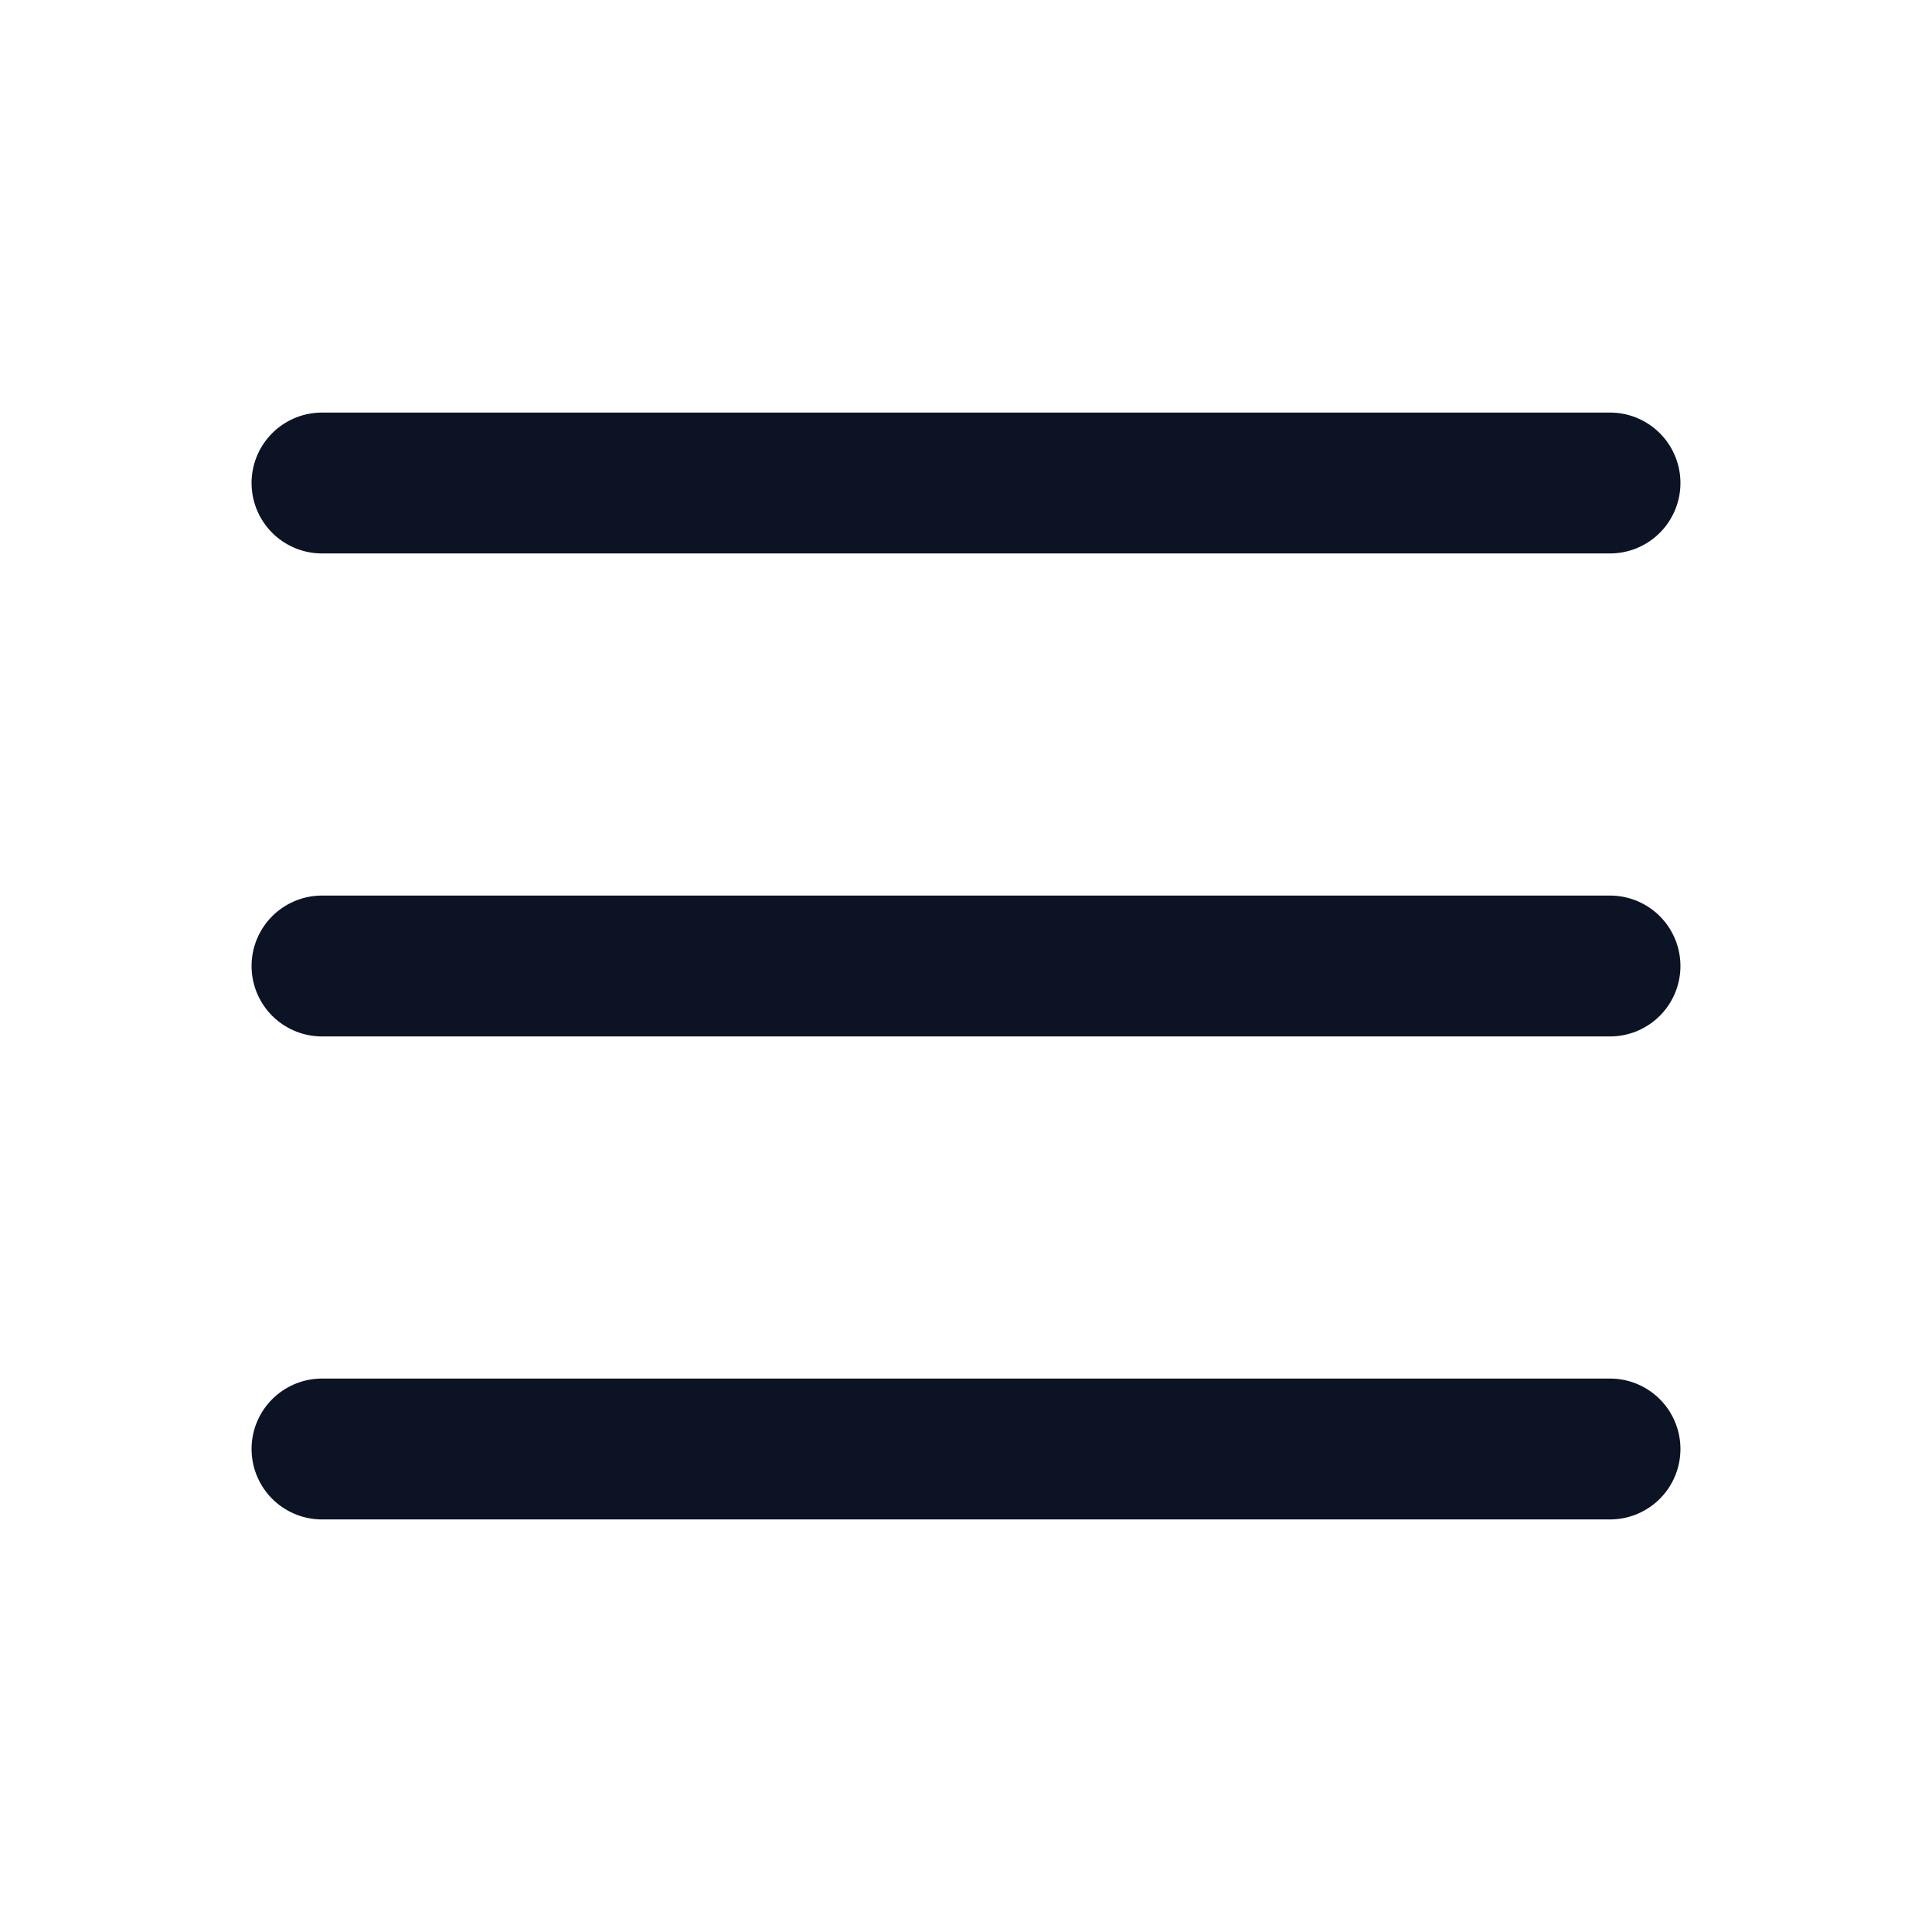
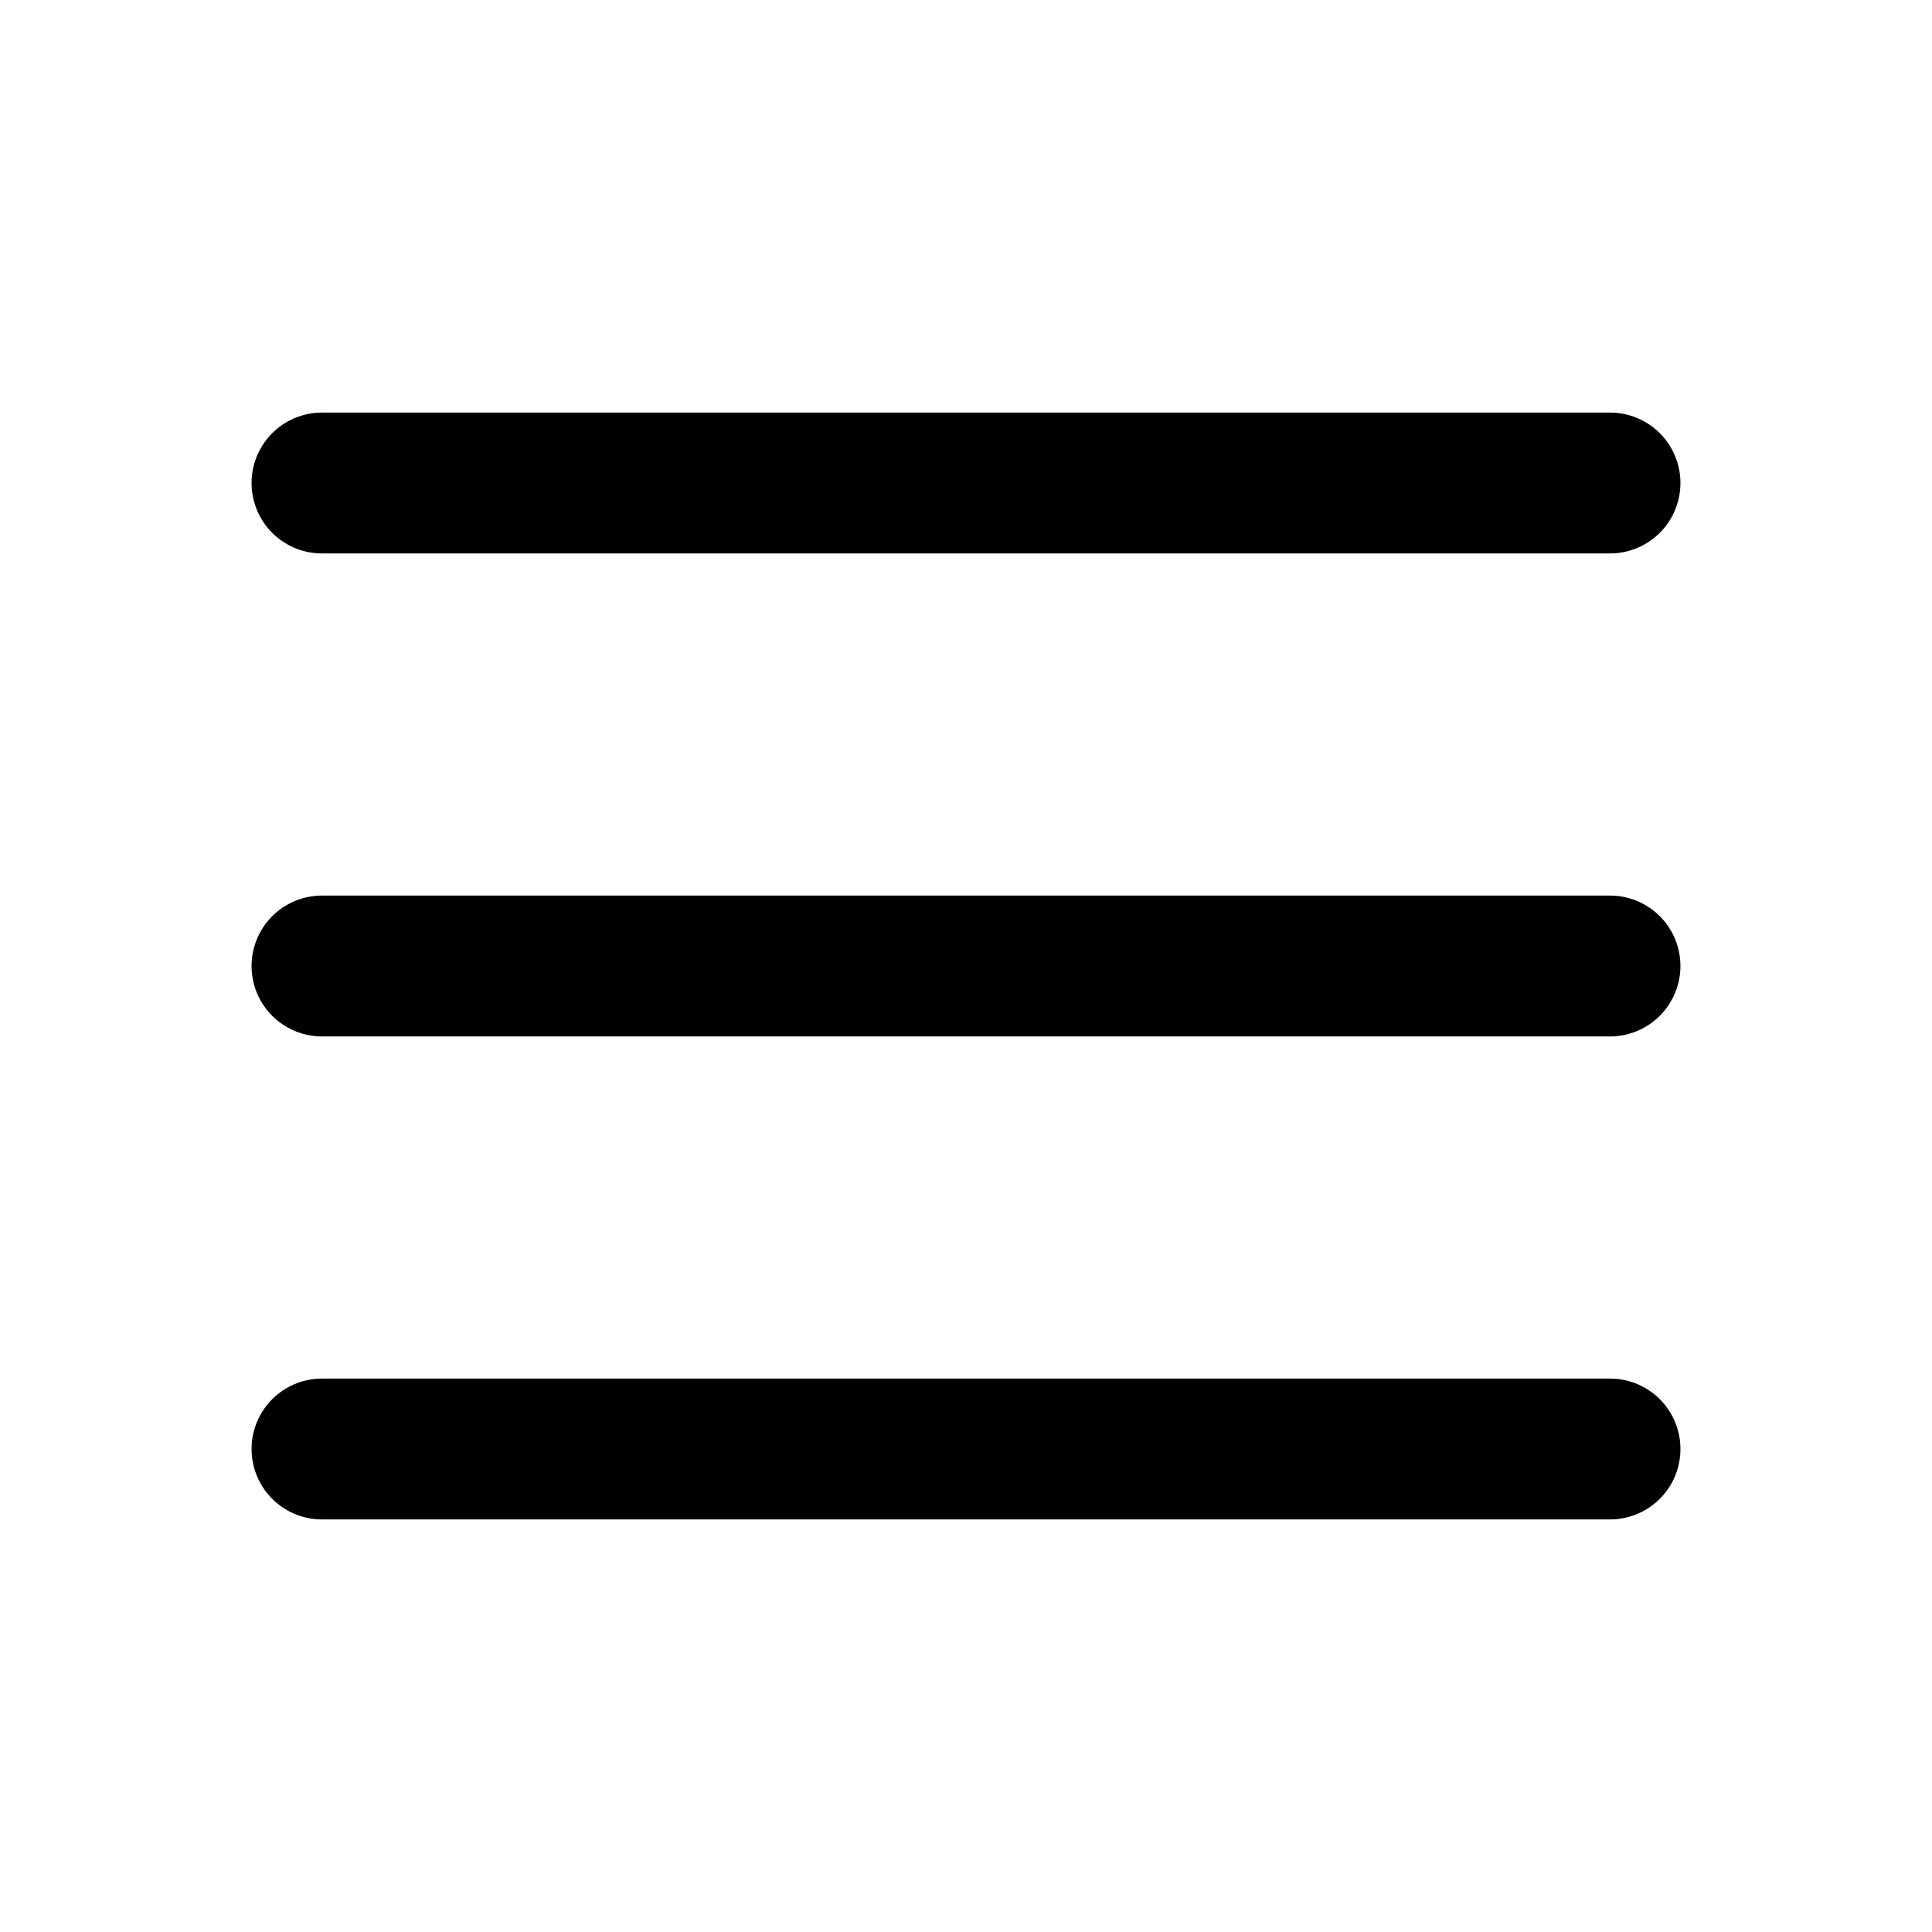
<svg xmlns="http://www.w3.org/2000/svg" width="24" height="24" viewBox="0 0 24 24" fill="none">
-   <path d="M4 12H20" stroke-width="1.75" stroke-linecap="round" stroke-linejoin="round" stroke="#0B1324" />
-   <path d="M4 6H20" stroke-width="1.75" stroke-linecap="round" stroke-linejoin="round" stroke="#0B1324" />
-   <path d="M4 18H20" stroke-width="1.75" stroke-linecap="round" stroke-linejoin="round" stroke="#0B1324" />
+   <path d="M4 12H20" stroke-width="1.75" stroke-linecap="round" stroke-linejoin="round" stroke="currentColor" />
+   <path d="M4 6H20" stroke-width="1.75" stroke-linecap="round" stroke-linejoin="round" stroke="currentColor" />
+   <path d="M4 18H20" stroke-width="1.75" stroke-linecap="round" stroke-linejoin="round" stroke="currentColor" />
</svg>
